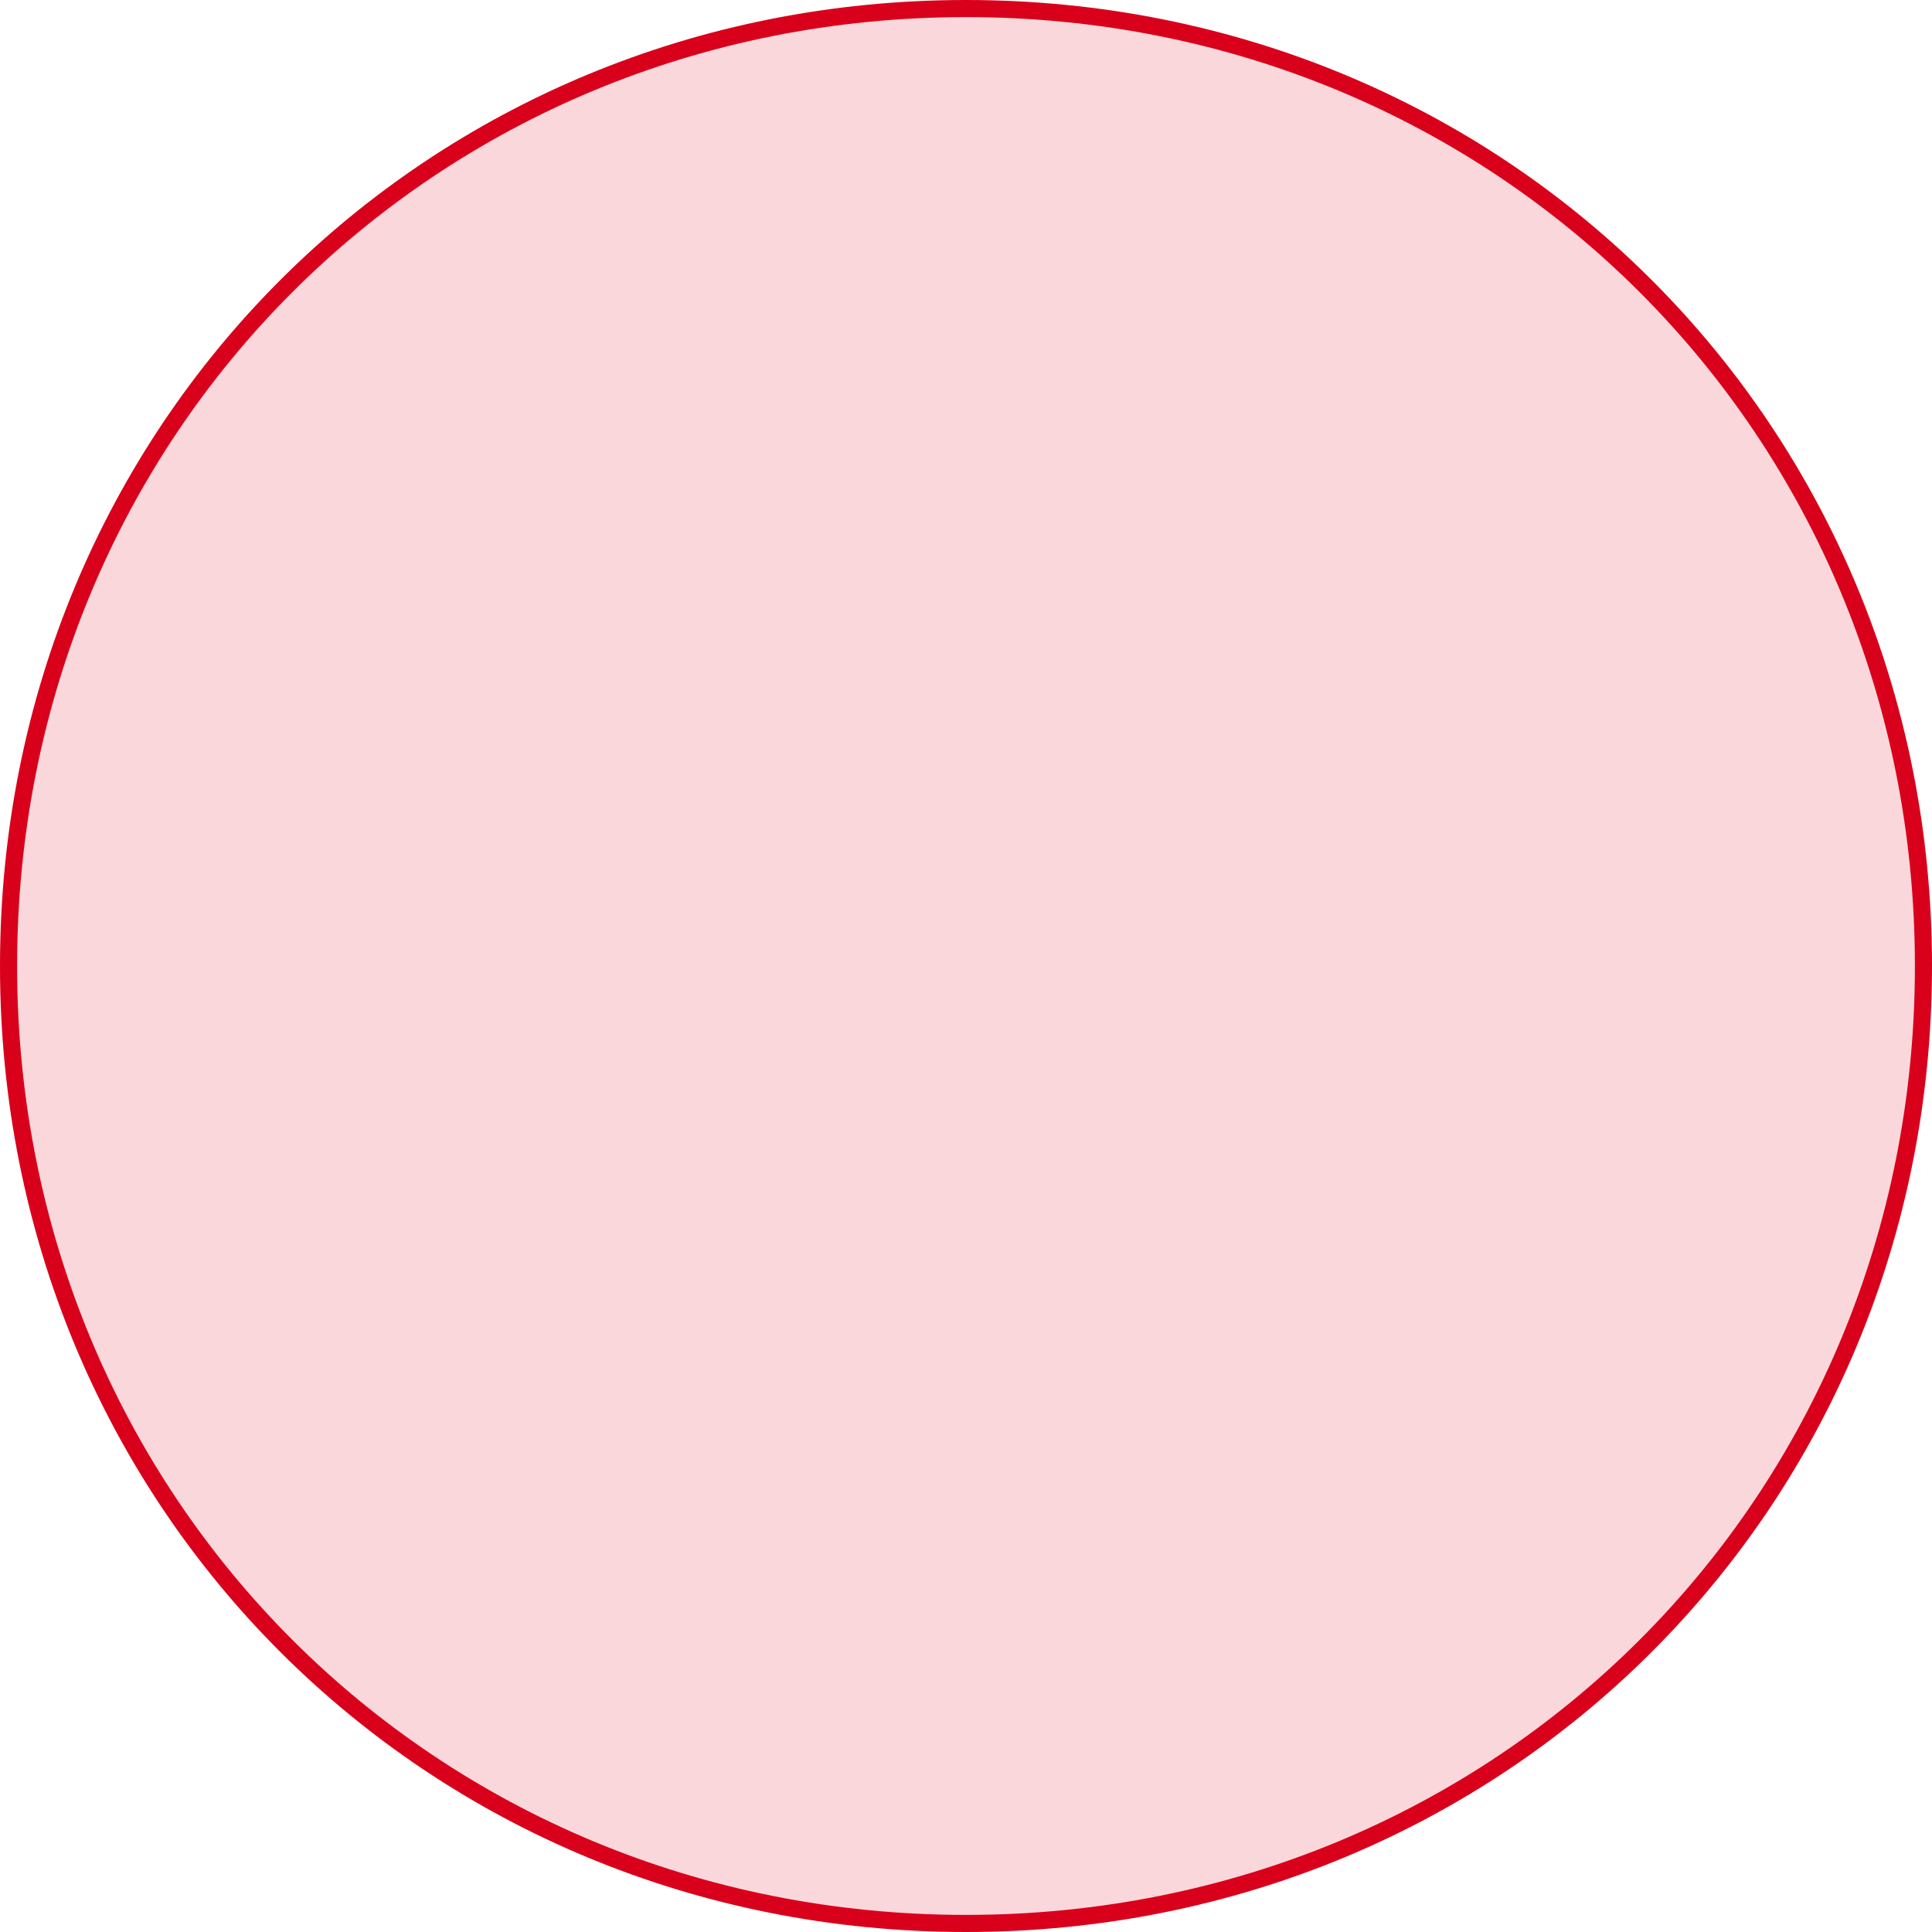
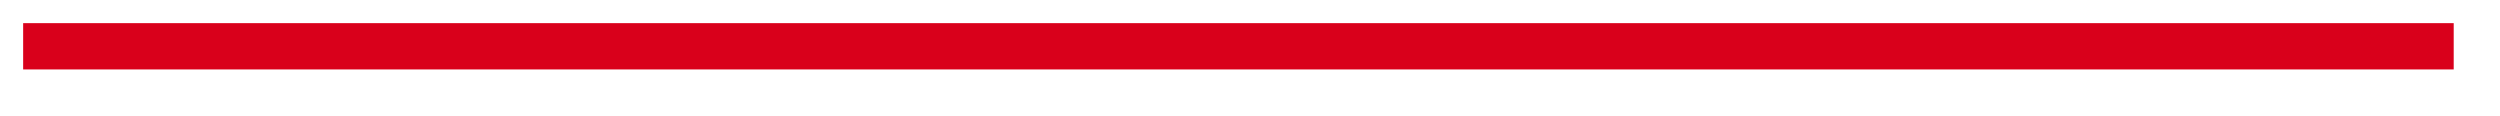
- <svg xmlns="http://www.w3.org/2000/svg" version="1.1" width="226px" height="226px">
-   <g transform="matrix(1 0 0 1 -401 -356 )">
-     <path d="M 514 357  C 576.72 357  626 406.28  626 469  C 626 531.72  576.72 581  514 581  C 451.28 581  402 531.72  402 469  C 402 406.28  451.28 357  514 357  Z " fill-rule="nonzero" fill="#ec808d" stroke="none" fill-opacity="0.314" />
-     <path d="M 514 357  C 576.72 357  626 406.28  626 469  C 626 531.72  576.72 581  514 581  C 451.28 581  402 531.72  402 469  C 402 406.28  451.28 357  514 357  Z " stroke-width="2" stroke="#d9001b" fill="none" />
+ <svg xmlns="http://www.w3.org/2000/svg" version="1.1" width="108px" height="5px">
+   <g transform="matrix(1 0 0 1 -521 -467 )">
+     <path d="M 522 469  L 627 469  " stroke-width="2" stroke="#d9001b" fill="none" />
  </g>
</svg>
